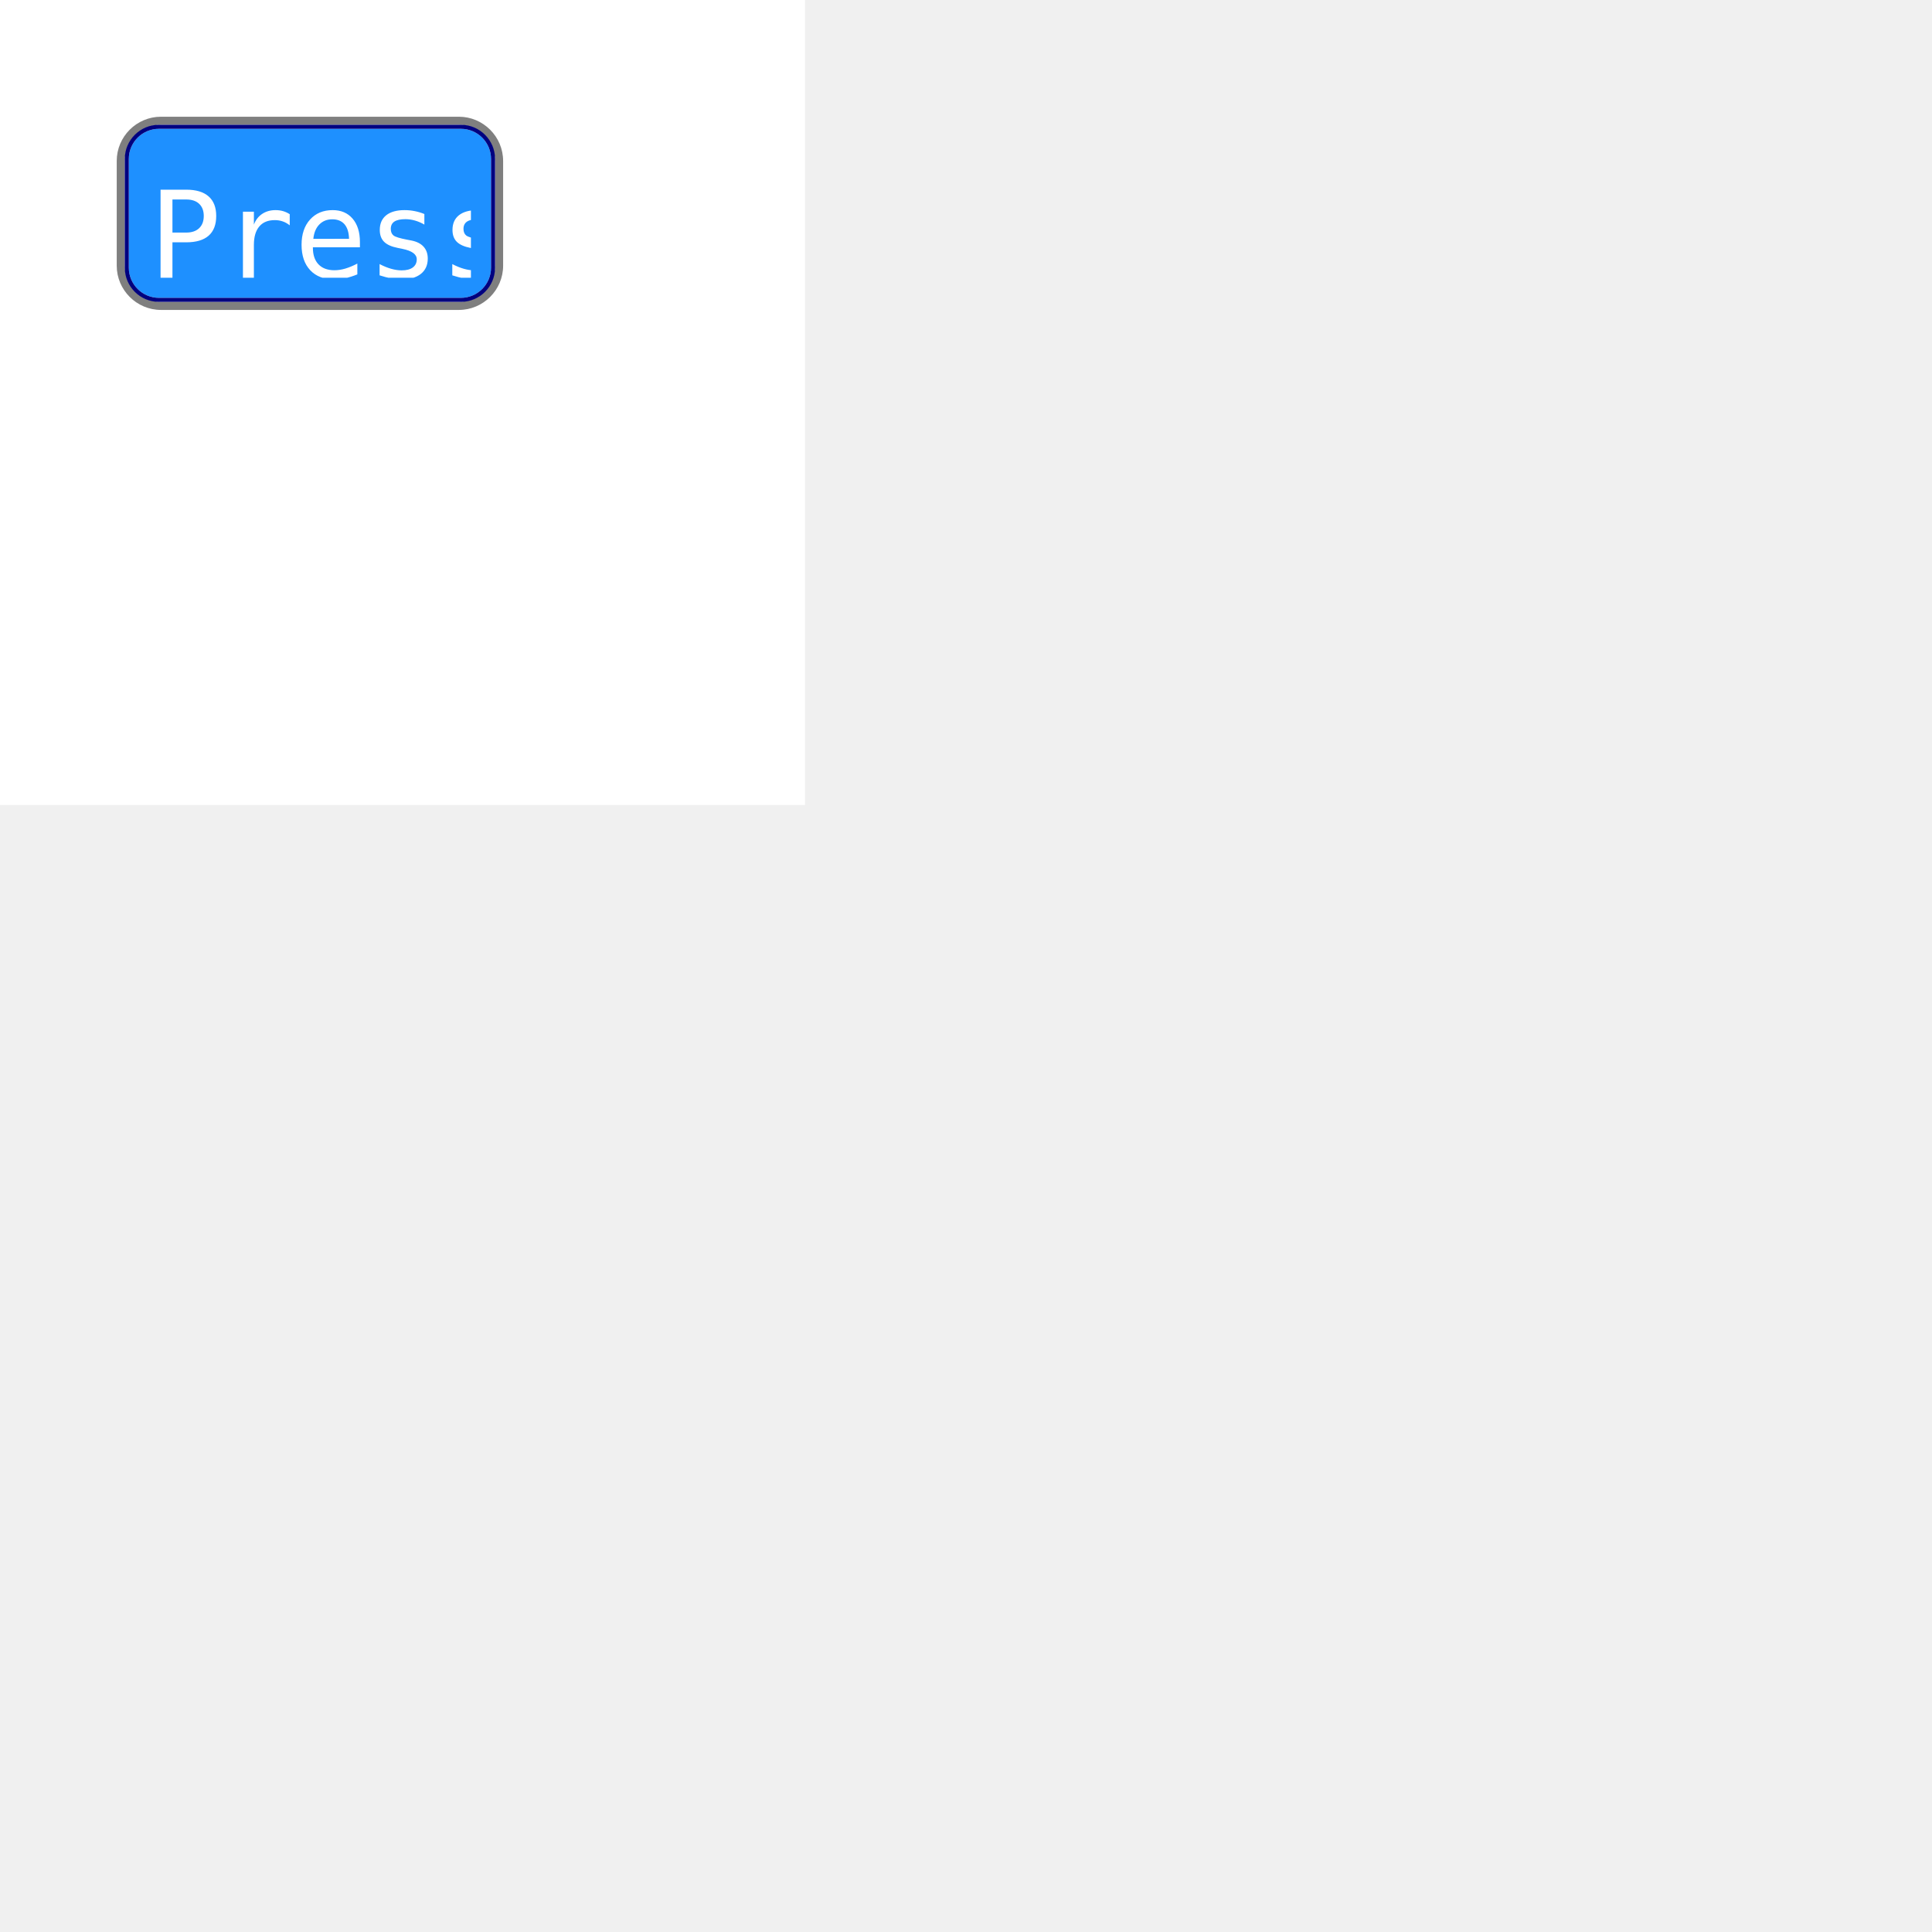
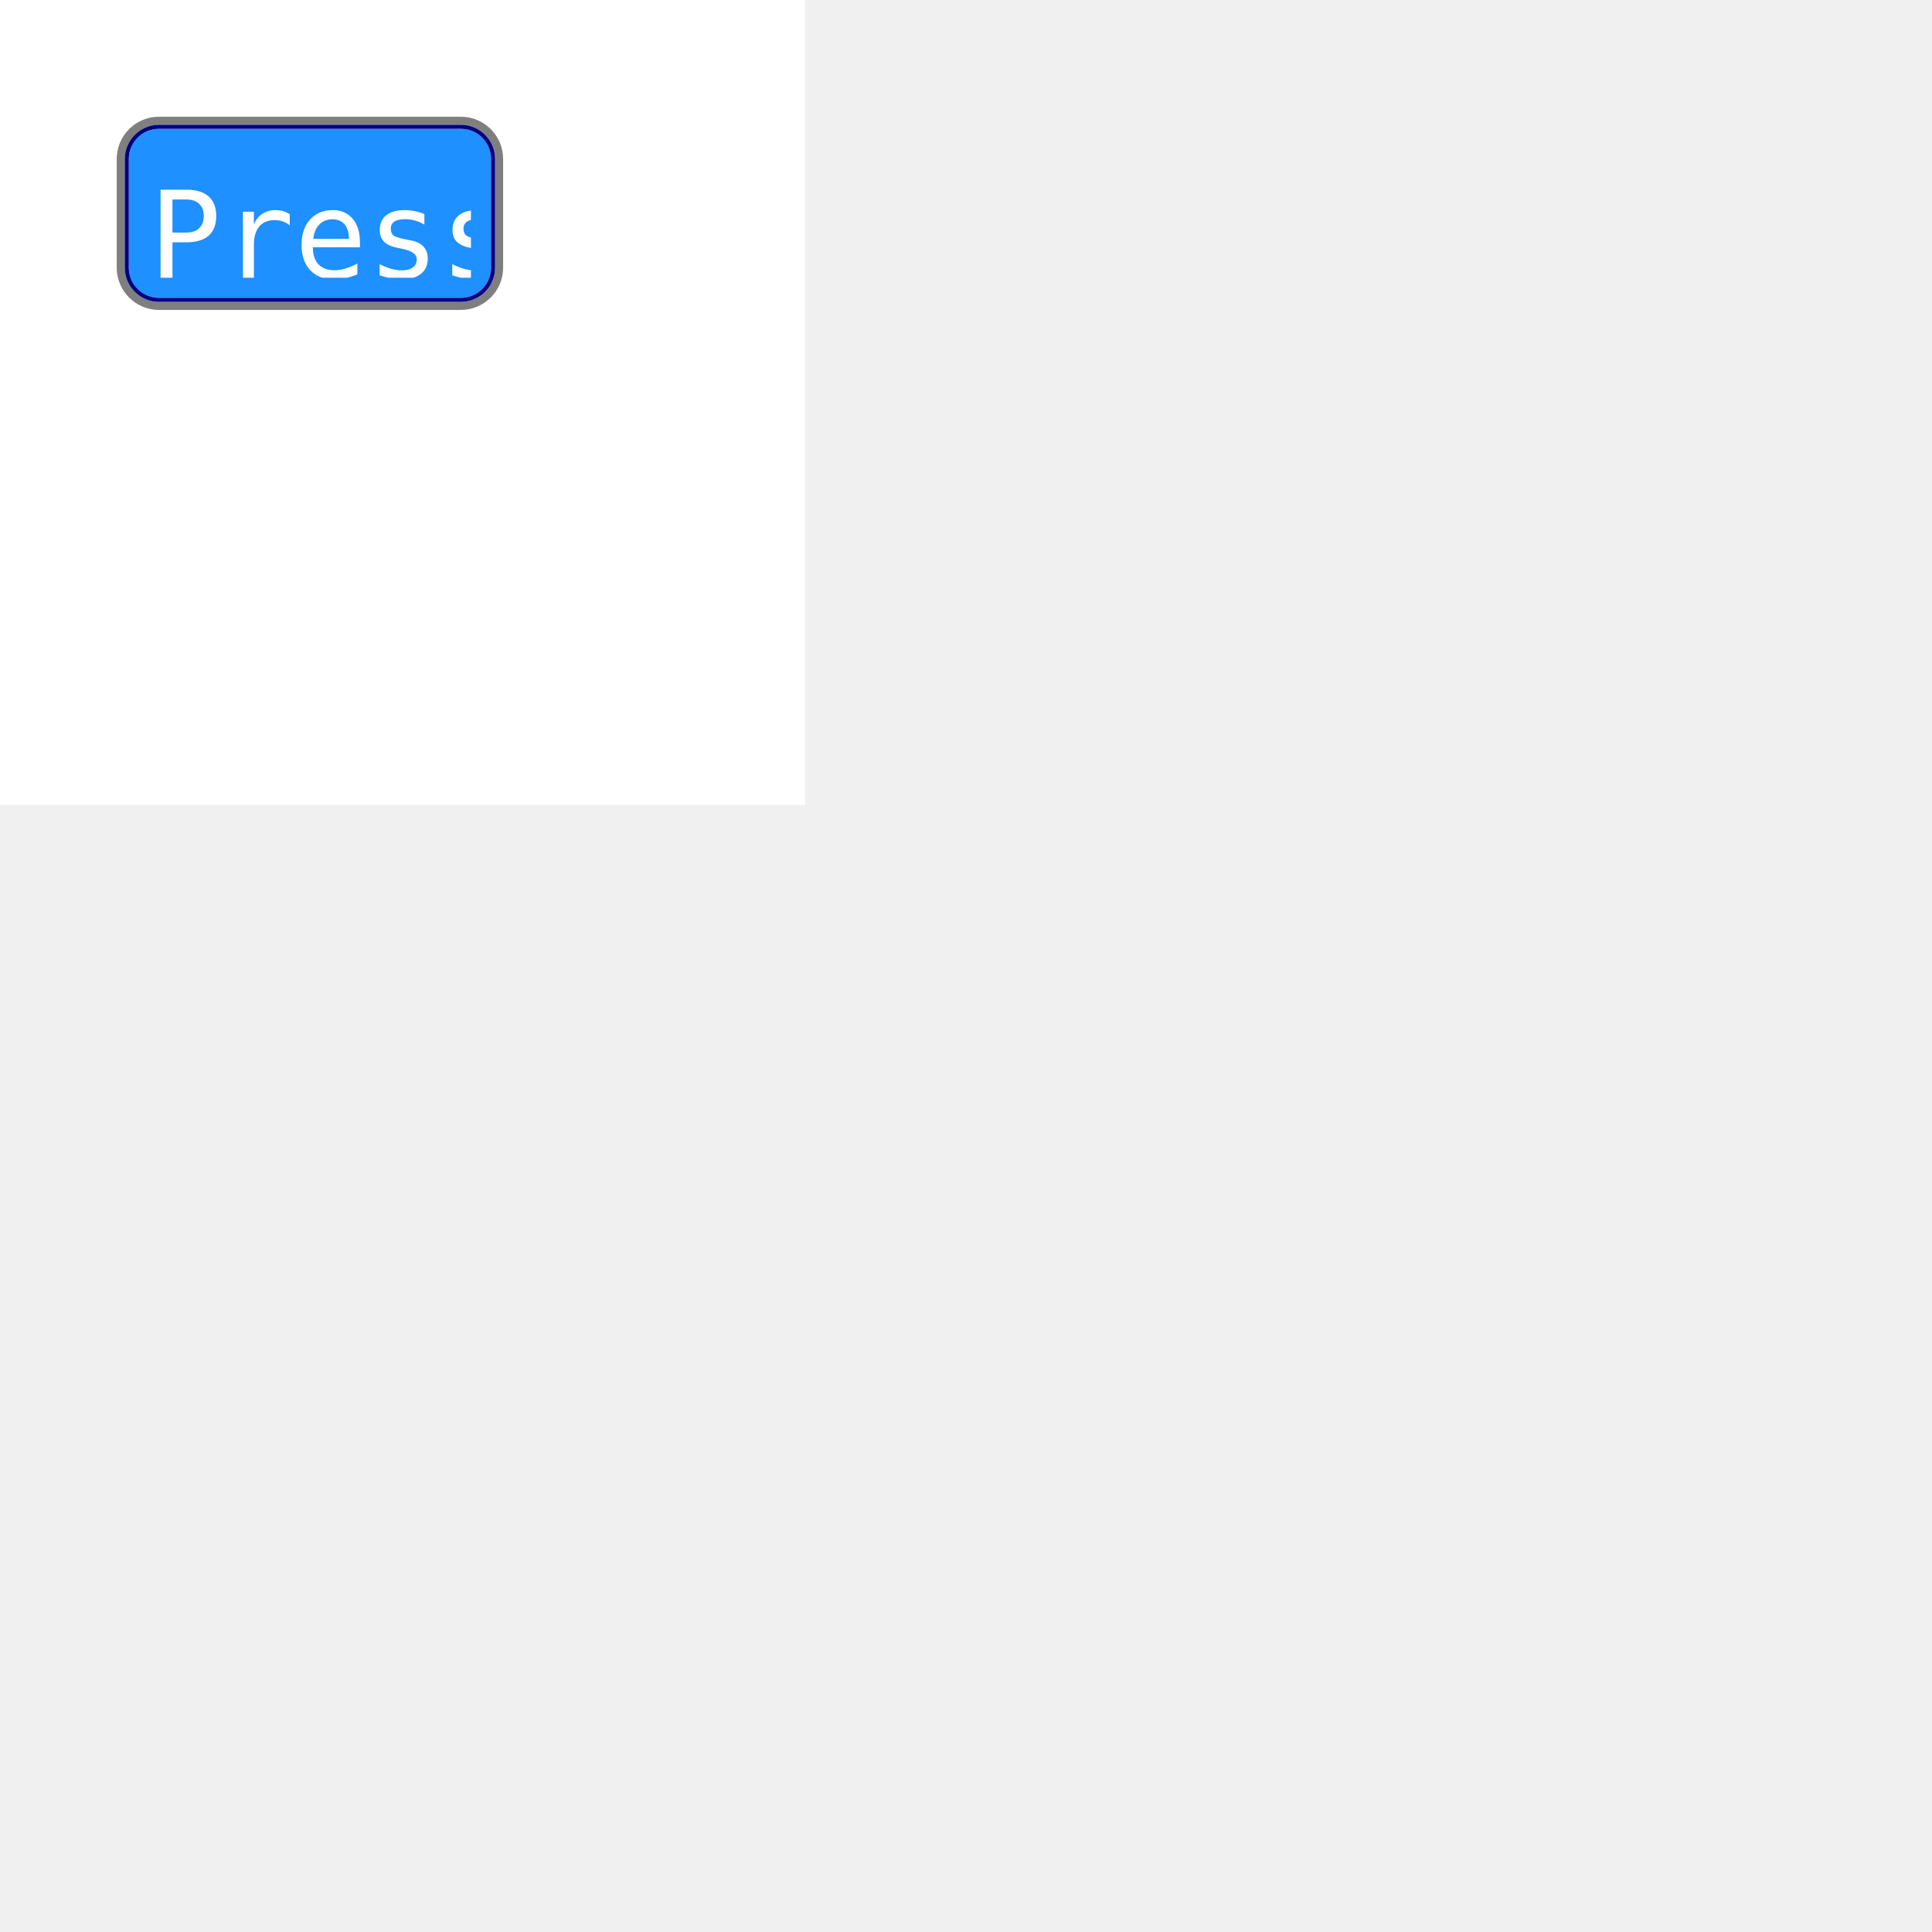
<svg xmlns="http://www.w3.org/2000/svg" version="1.1" viewBox="0 0 480 480">
  <defs>
    <clipPath id="clip_0">
      <polygon points="0 0,200 0,200 200,0 200" />
    </clipPath>
  </defs>
  <g clip-path="url(#clip_0)">
    <path style="fill:#FFFFFF;" d="M 0,0 C 0,0 0,0 0,0 L 200,0 C 200,0 200,0 200,0 L 200,200 C 200,200 200,200 200,200 L 0,200 C 0,200 0,200 0,200 L 0,0 Z" />
-     <path style="fill:#7F7F7F;" d="M 29,40 C 29,33.94 33.94,29 40,29 L 114,29 C 120.06,29 125,33.94 125,40 L 125,66 C 125,72.06 120.06,77 114,77 L 40,77 C 33.94,77 29,72.06 29,66 L 29,40 M 40,31 C 35.03,31 31,35.03 31,40 L 31,66 C 31,70.97 35.03,75 40,75 L 114,75 C 118.97,75 123,70.97 123,66 L 123,40 C 123,35.03 118.97,31 114,31 L 40,31 Z" />
+     <path style="fill:#7F7F7F;" d="M 29,39.50 C 29,33.70 33.70,29 39.50,29 L 114.50,29 C 120.30,29 125,33.70 125,39.50 L 125,66.50 C 125,72.30 120.30,77 114.50,77 L 39.50,77 C 33.70,77 29,72.30 29,66.50 L 29,39.50 M 39.50,31 C 34.81,31 31,34.81 31,39.50 L 31,66.50 C 31,71.19 34.81,75 39.50,75 L 114.50,75 C 119.19,75 123,71.19 123,66.50 L 123,39.50 C 123,34.81 119.19,31 114.50,31 L 39.50,31 Z" />
    <path style="fill:#1E90FF;" d="M 39.50,32 C 35.36,32 32,35.36 32,39.50 L 32,66.50 C 32,70.64 35.36,74 39.50,74 L 114.50,74 C 118.64,74 122,70.64 122,66.50 L 122,39.50 C 122,35.36 118.64,32 114.50,32 L 39.50,32 Z" />
    <path style="fill:#000080;" d="M 31,39.50 C 31,34.81 34.81,31 39.50,31 L 114.50,31 C 119.19,31 123,34.81 123,39.50 L 123,66.50 C 123,71.19 119.19,75 114.50,75 L 39.50,75 C 34.81,75 31,71.19 31,66.50 L 31,39.50 M 39.50,32 C 35.36,32 32,35.36 32,39.50 L 32,66.50 C 32,70.64 35.36,74 39.50,74 L 114.50,74 C 118.64,74 122,70.64 122,66.50 L 122,39.50 C 122,35.36 118.64,32 114.50,32 L 39.50,32 Z" />
    <defs>
      <clipPath id="clip_1">
        <polygon points="37 37,117 37,117 69,37 69" />
      </clipPath>
    </defs>
    <g clip-path="url(#clip_1)">
      <text x="37" y="69" xml:space="preserve" style="font-size:30px;font-family:Berial,monospace;fill:#FFFFFF;">Press</text>
    </g>
  </g>
</svg>
